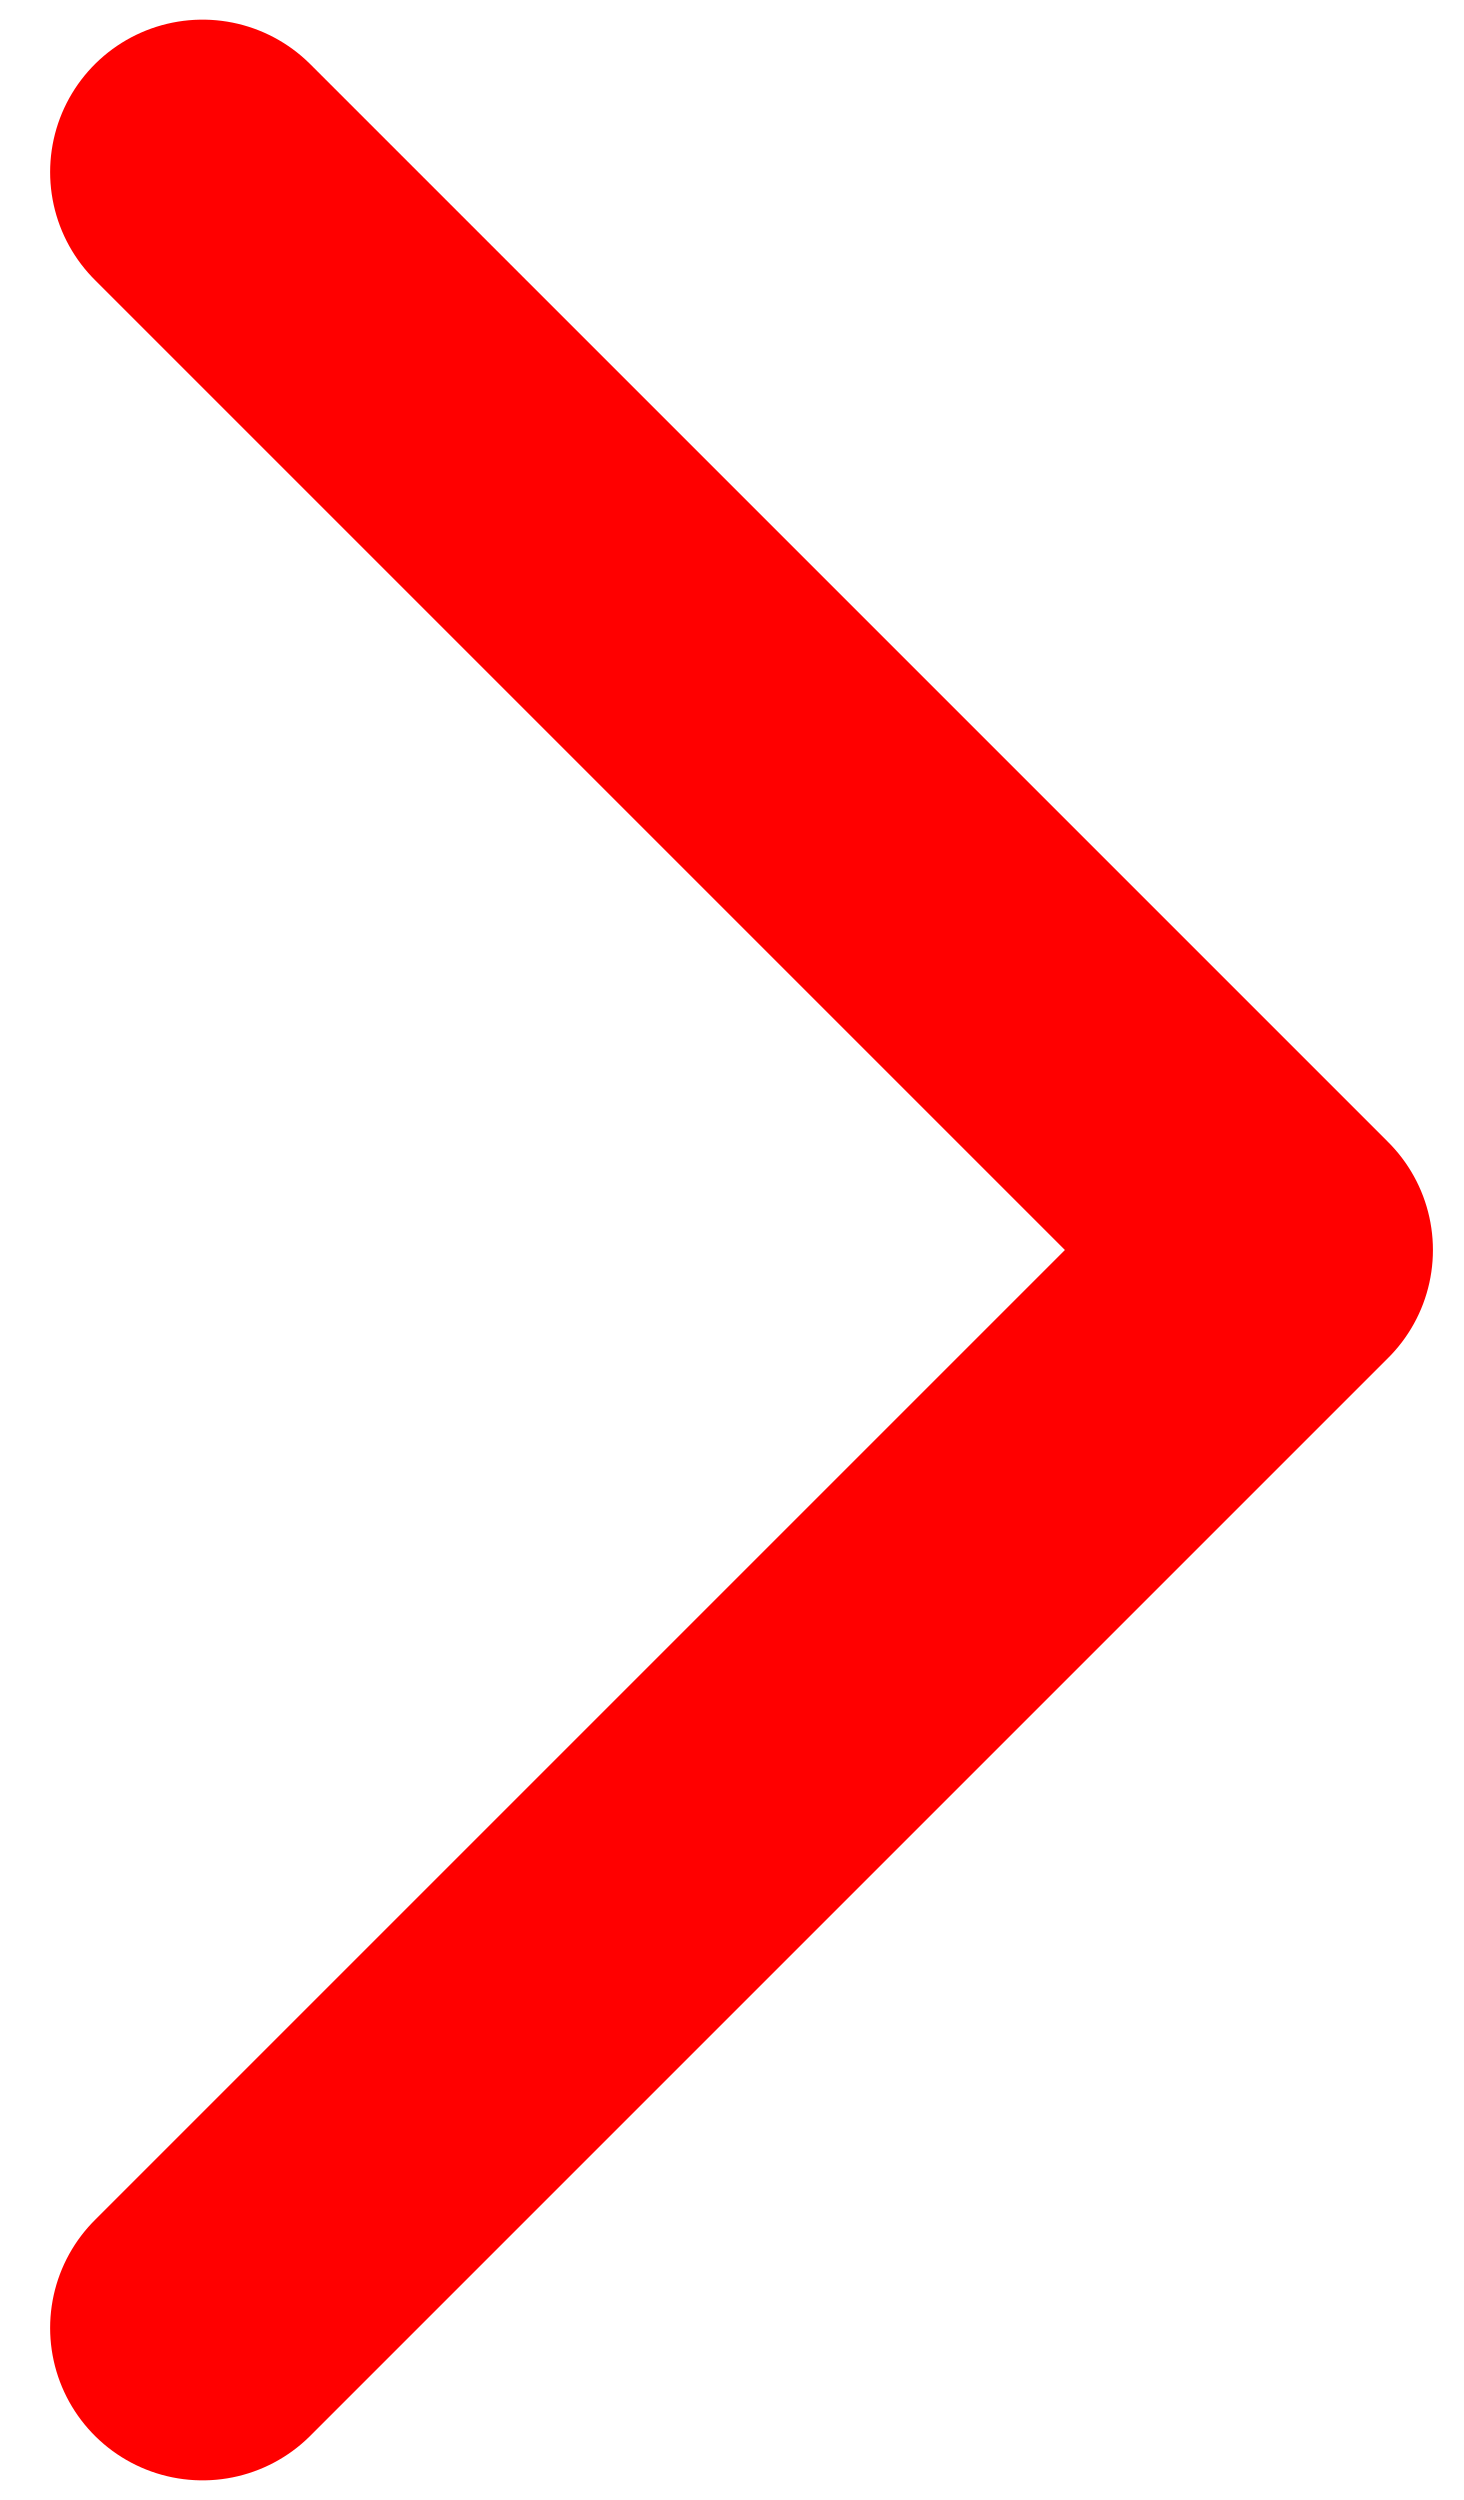
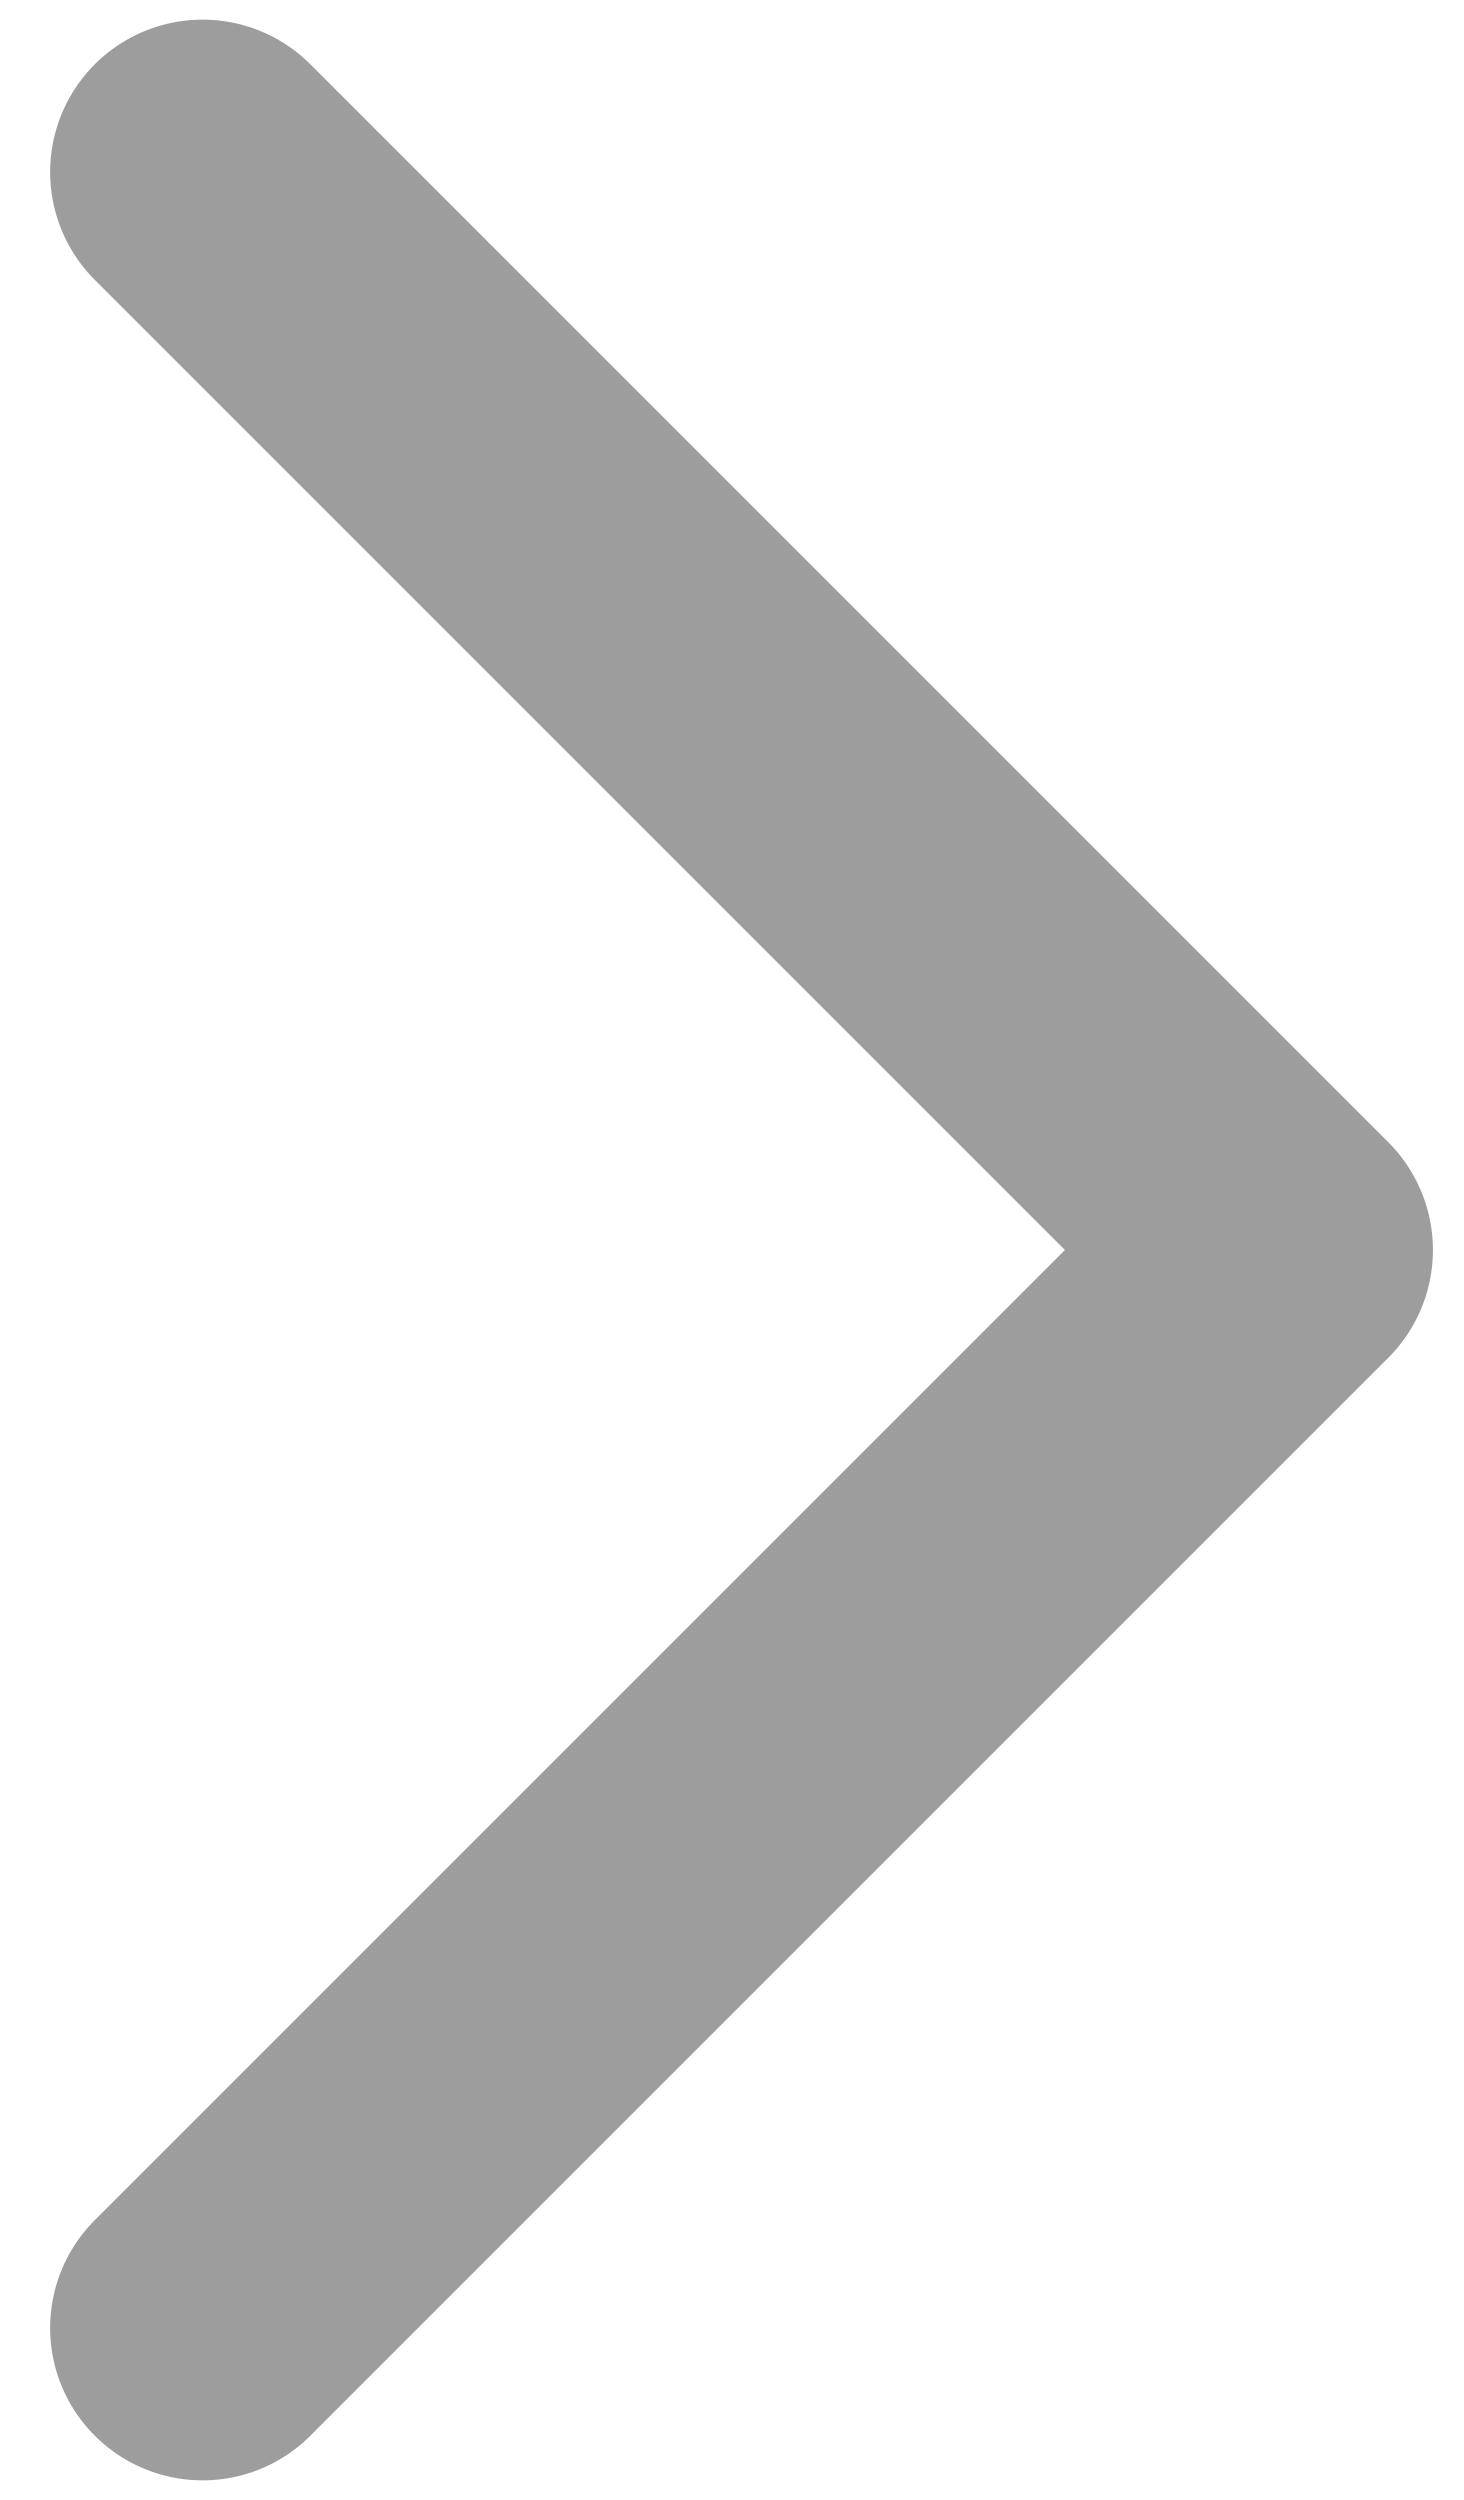
<svg xmlns="http://www.w3.org/2000/svg" width="24" height="41" viewBox="0 0 24 41" fill="none">
-   <path d="M3.322 38.178L21 20.5L3.322 2.822" stroke="red" stroke-width="5" stroke-linecap="round" stroke-linejoin="round" />
+   <path d="M3.322 38.178L21 20.5L3.322 2.822" stroke="#9D9D9D" stroke-width="5" stroke-linecap="round" stroke-linejoin="round" />
</svg>
